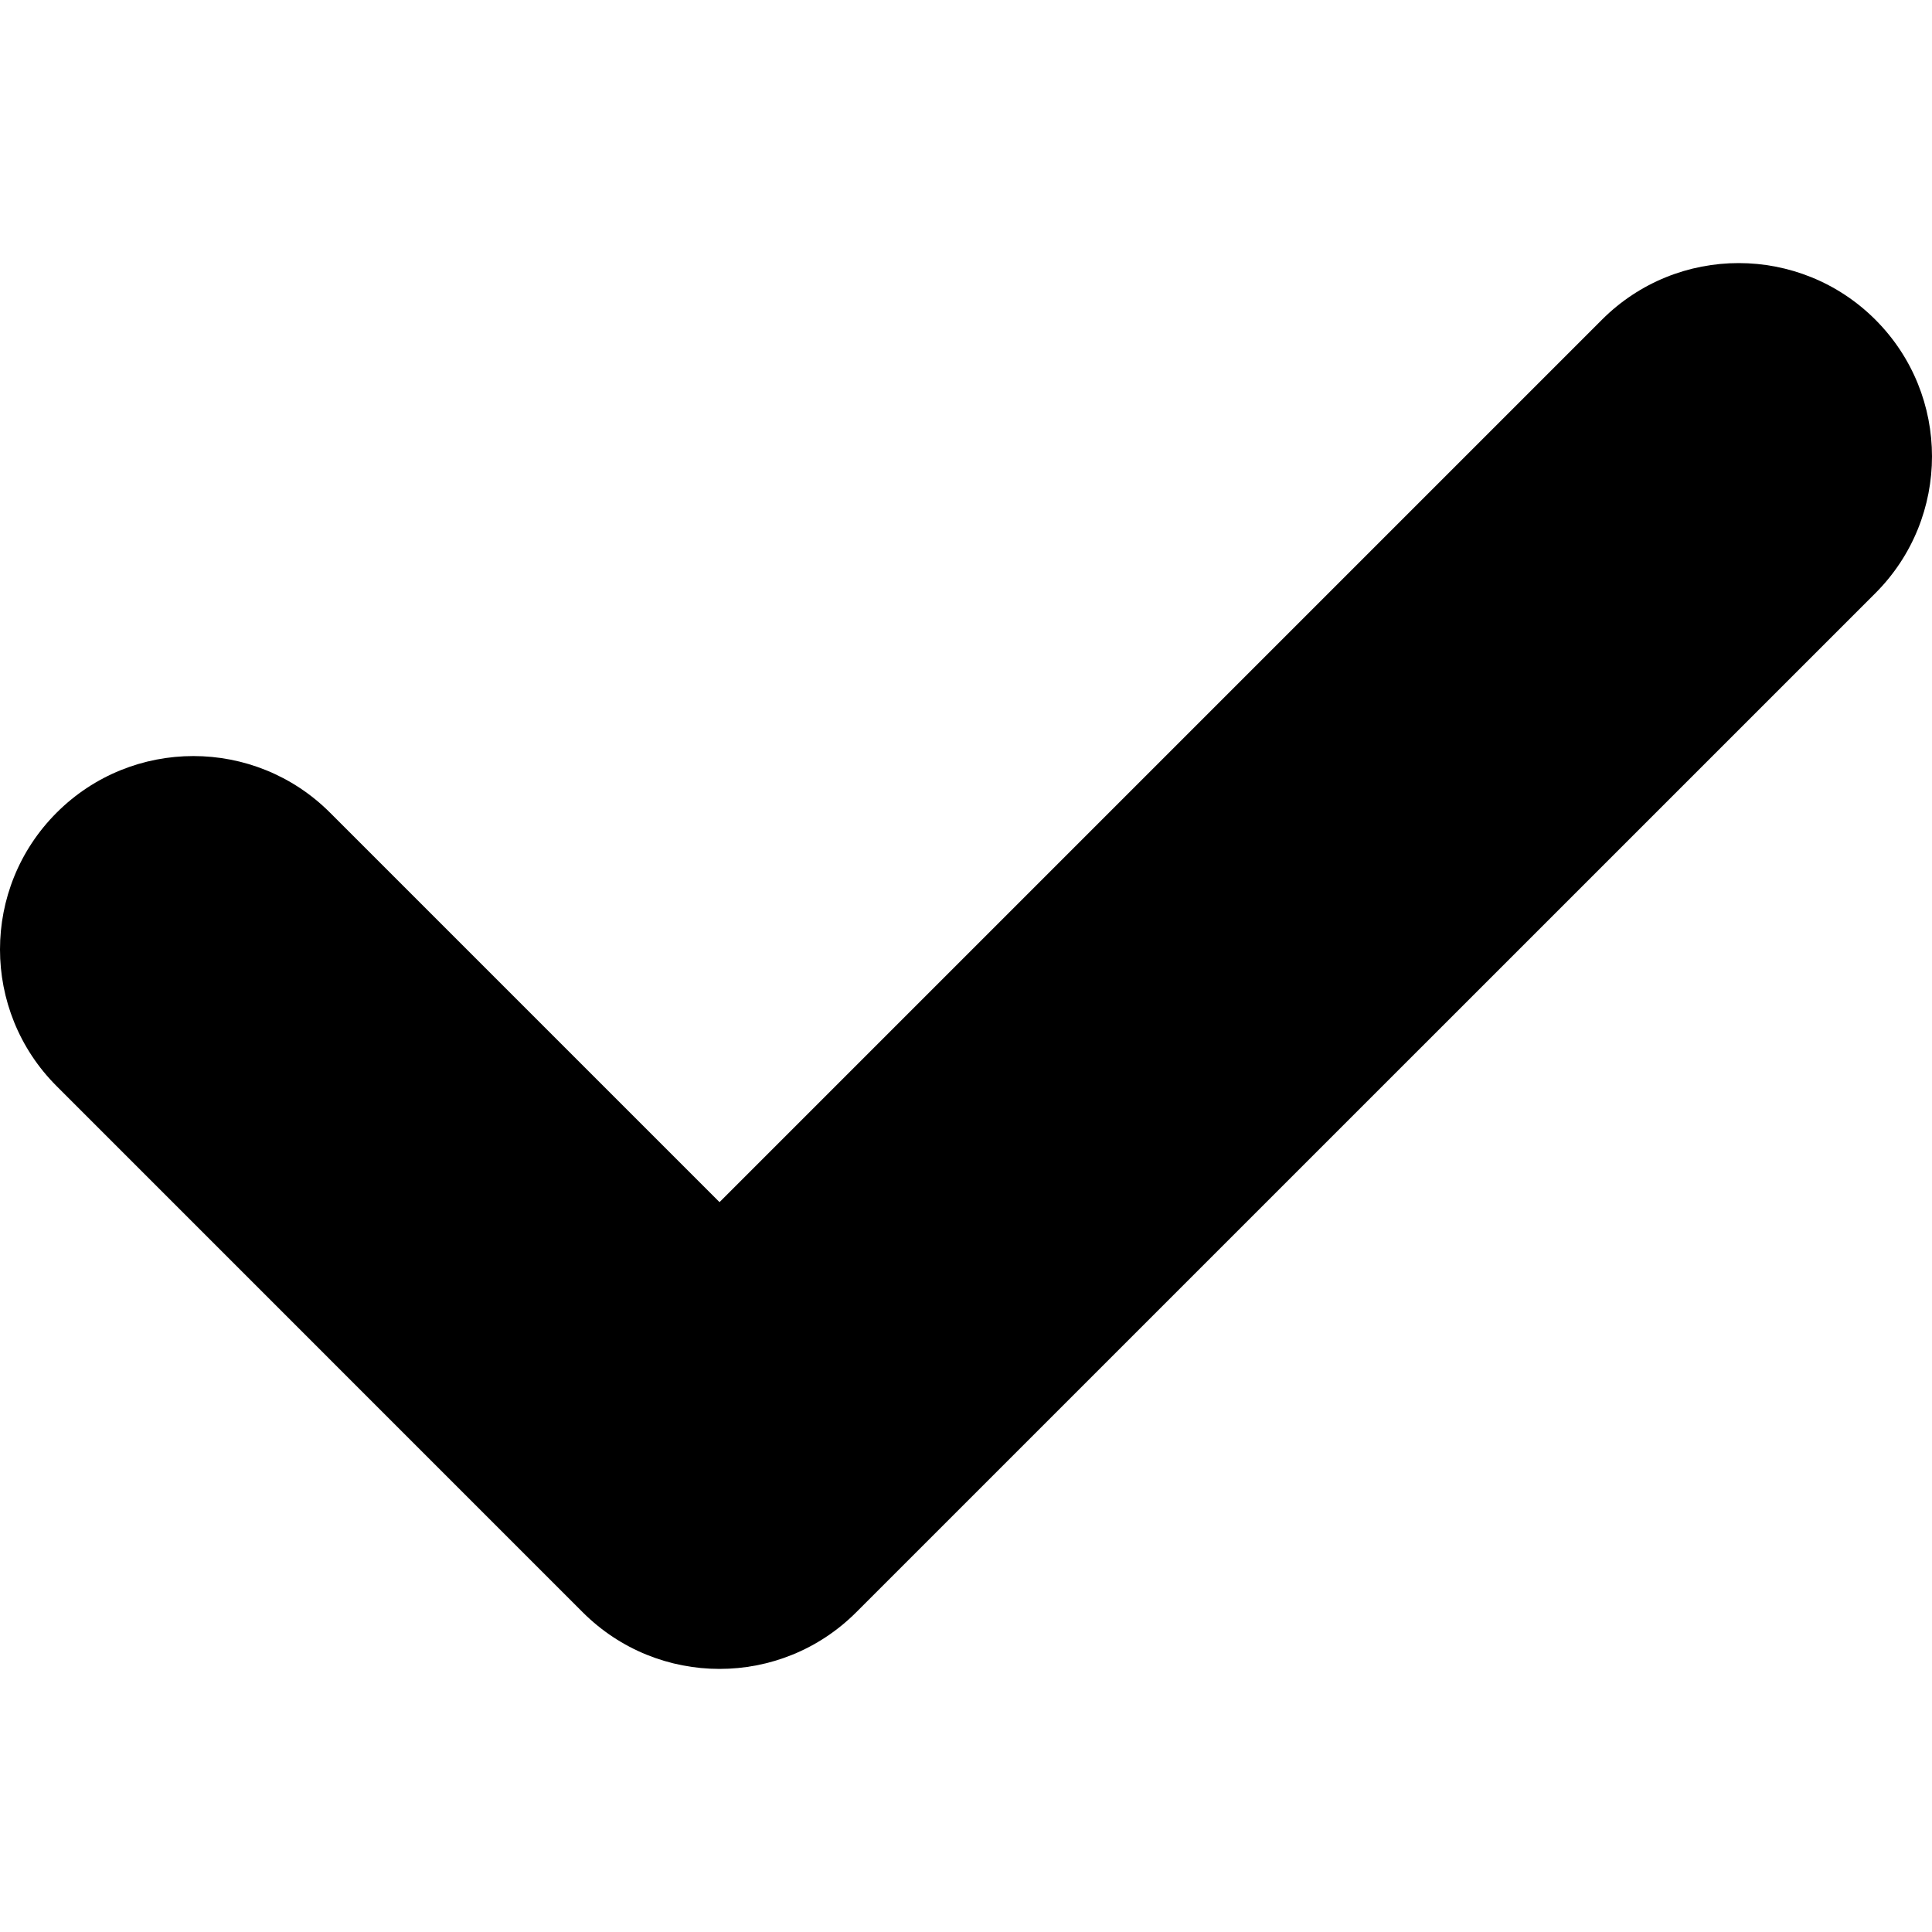
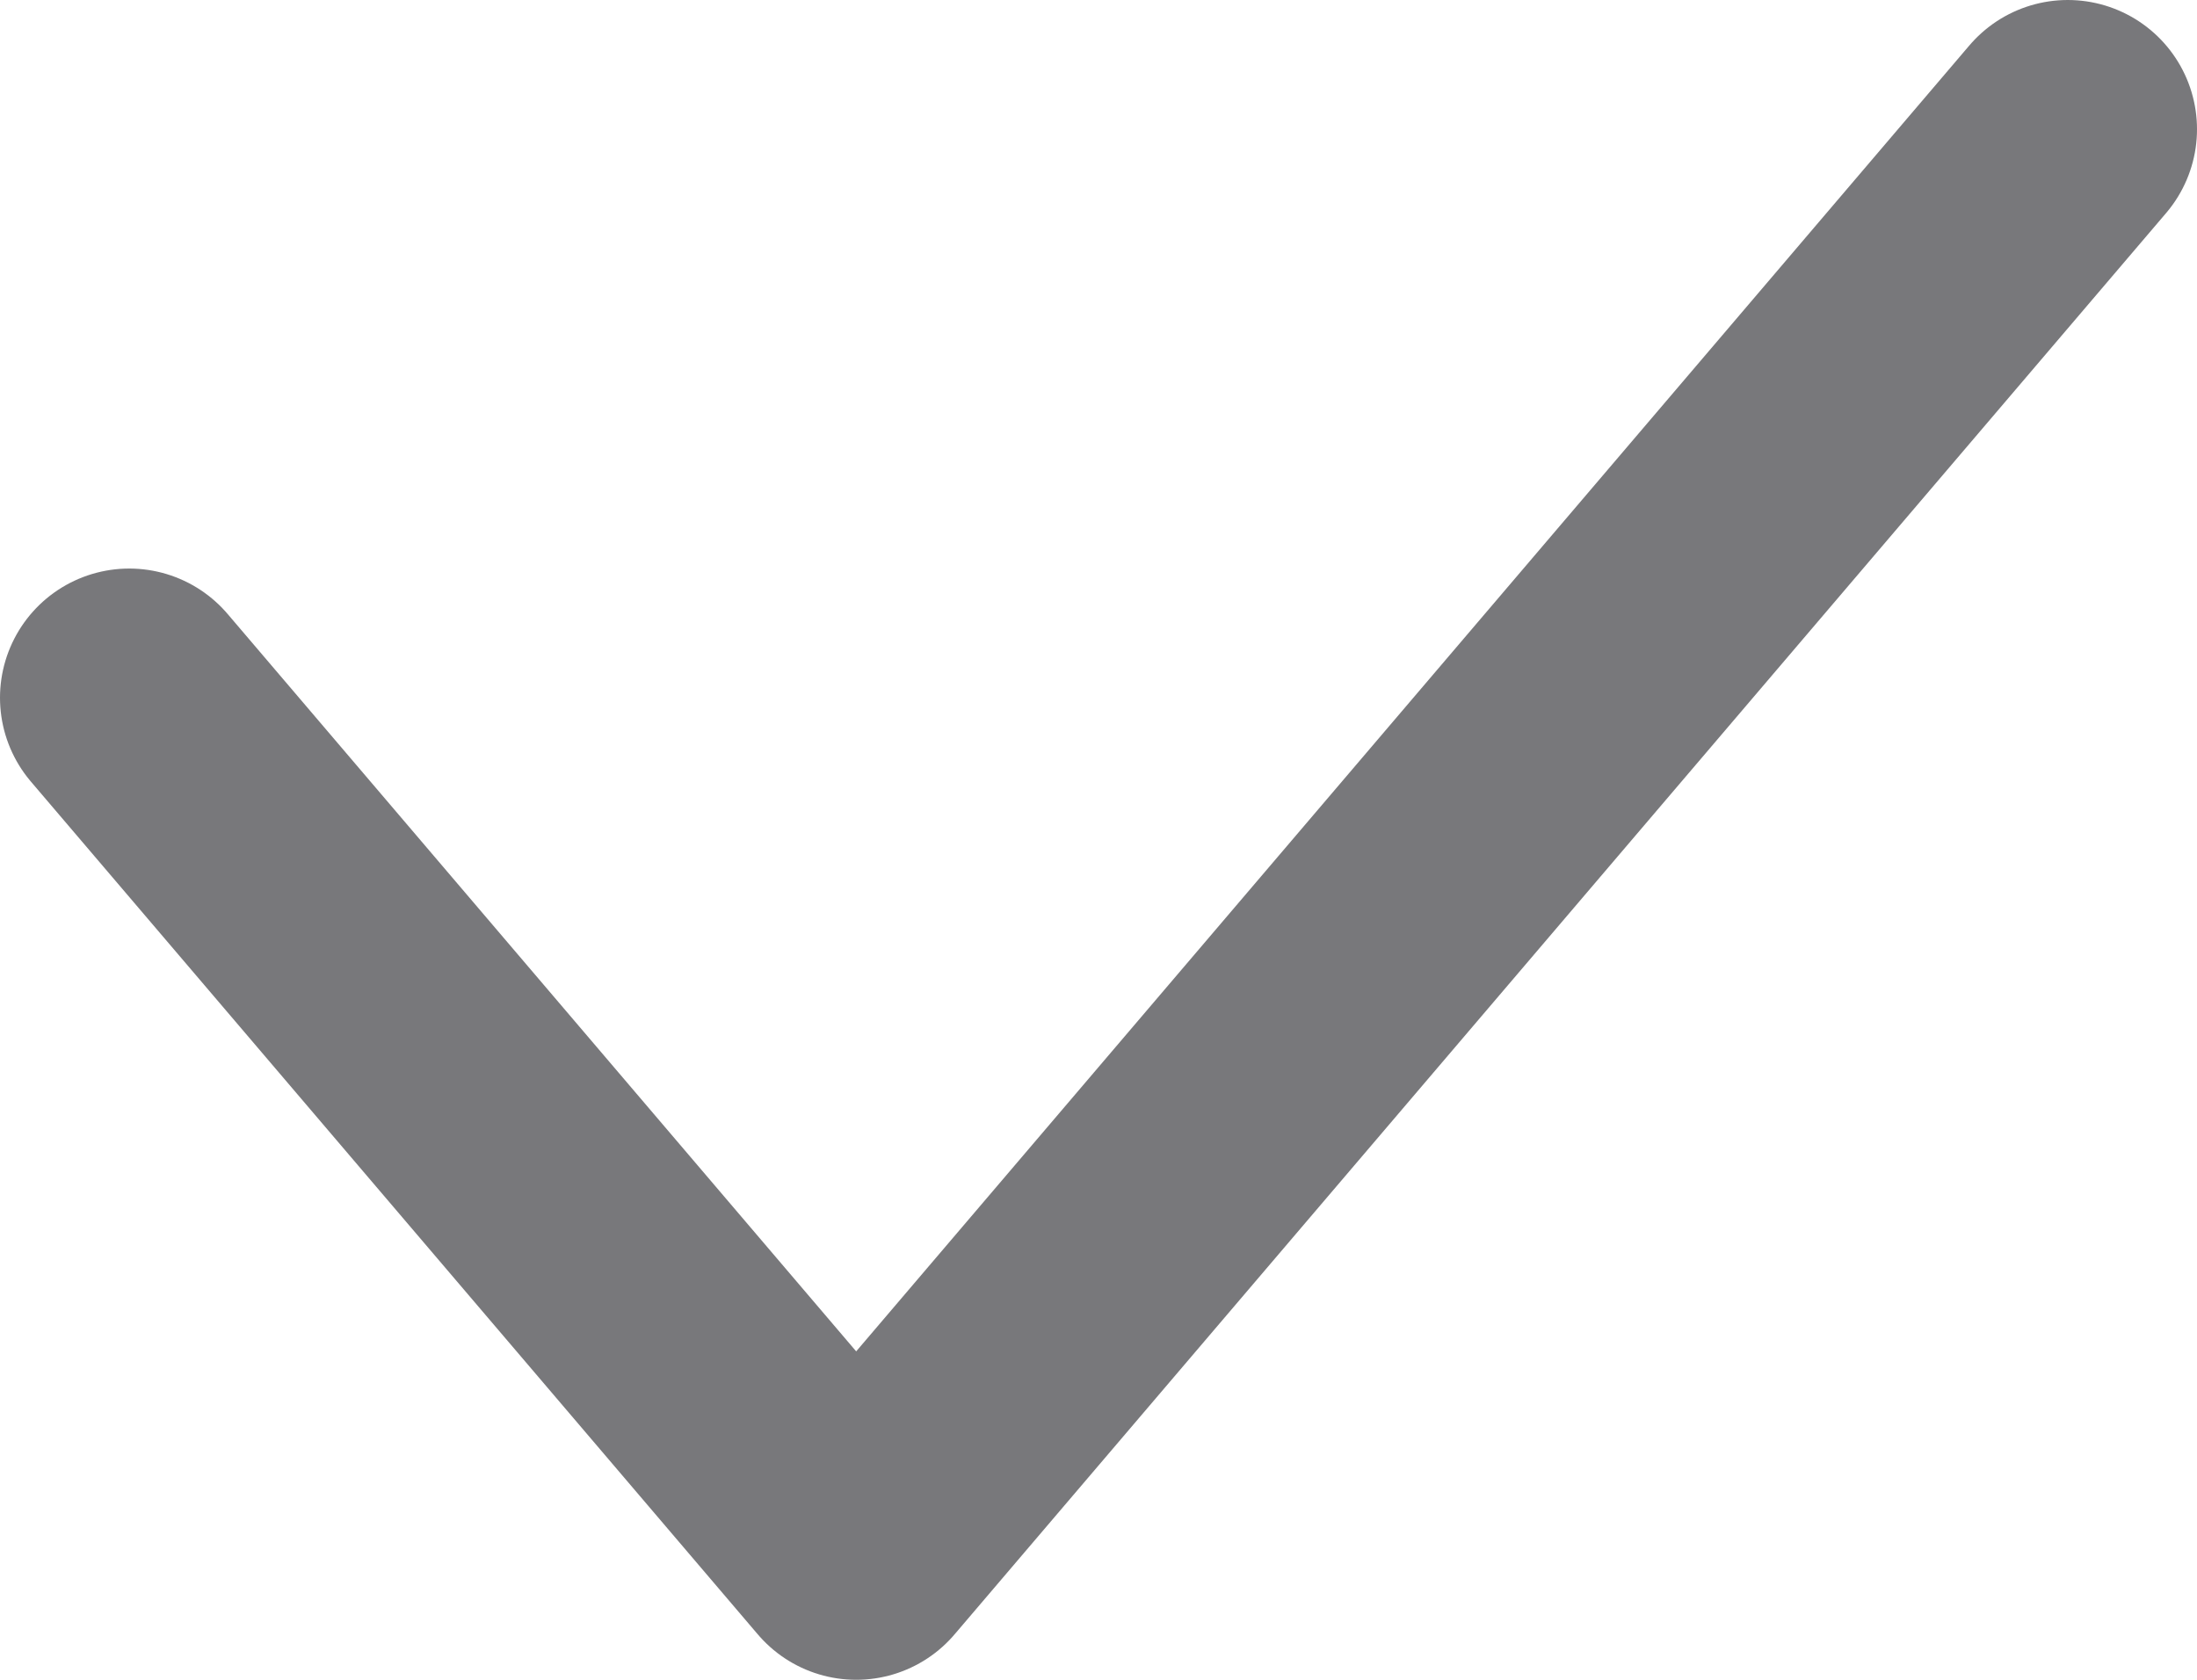
- <svg xmlns="http://www.w3.org/2000/svg" version="1.1" id="Capa_1" x="0px" y="0px" width="405.272px" height="405.272px" viewBox="0 0 405.272 405.272" style="enable-background:new 0 0 405.272 405.272;" xml:space="preserve">
-   <g>
-     <path d="M393.401,124.425L179.603,338.208c-15.832,15.835-41.514,15.835-57.361,0L11.878,227.836   c-15.838-15.835-15.838-41.52,0-57.358c15.841-15.841,41.521-15.841,57.355-0.006l81.698,81.699L336.037,67.064   c15.841-15.841,41.523-15.829,57.358,0C409.23,82.902,409.23,108.578,393.401,124.425z" />
-   </g>
-   <g>
- </g>
-   <g>
- </g>
-   <g>
- </g>
-   <g>
- </g>
-   <g>
- </g>
-   <g>
- </g>
-   <g>
- </g>
-   <g>
- </g>
-   <g>
- </g>
-   <g>
- </g>
-   <g>
- </g>
-   <g>
- </g>
-   <g>
- </g>
-   <g>
- </g>
-   <g>
- </g>
+ <svg xmlns="http://www.w3.org/2000/svg" width="17" height="13" viewBox="0 0 17 13" fill="none">
+   <path d="M1 5.4L6.625 12L16 1" stroke="#78787B" stroke-width="2" stroke-linecap="round" stroke-linejoin="round" />
</svg>
